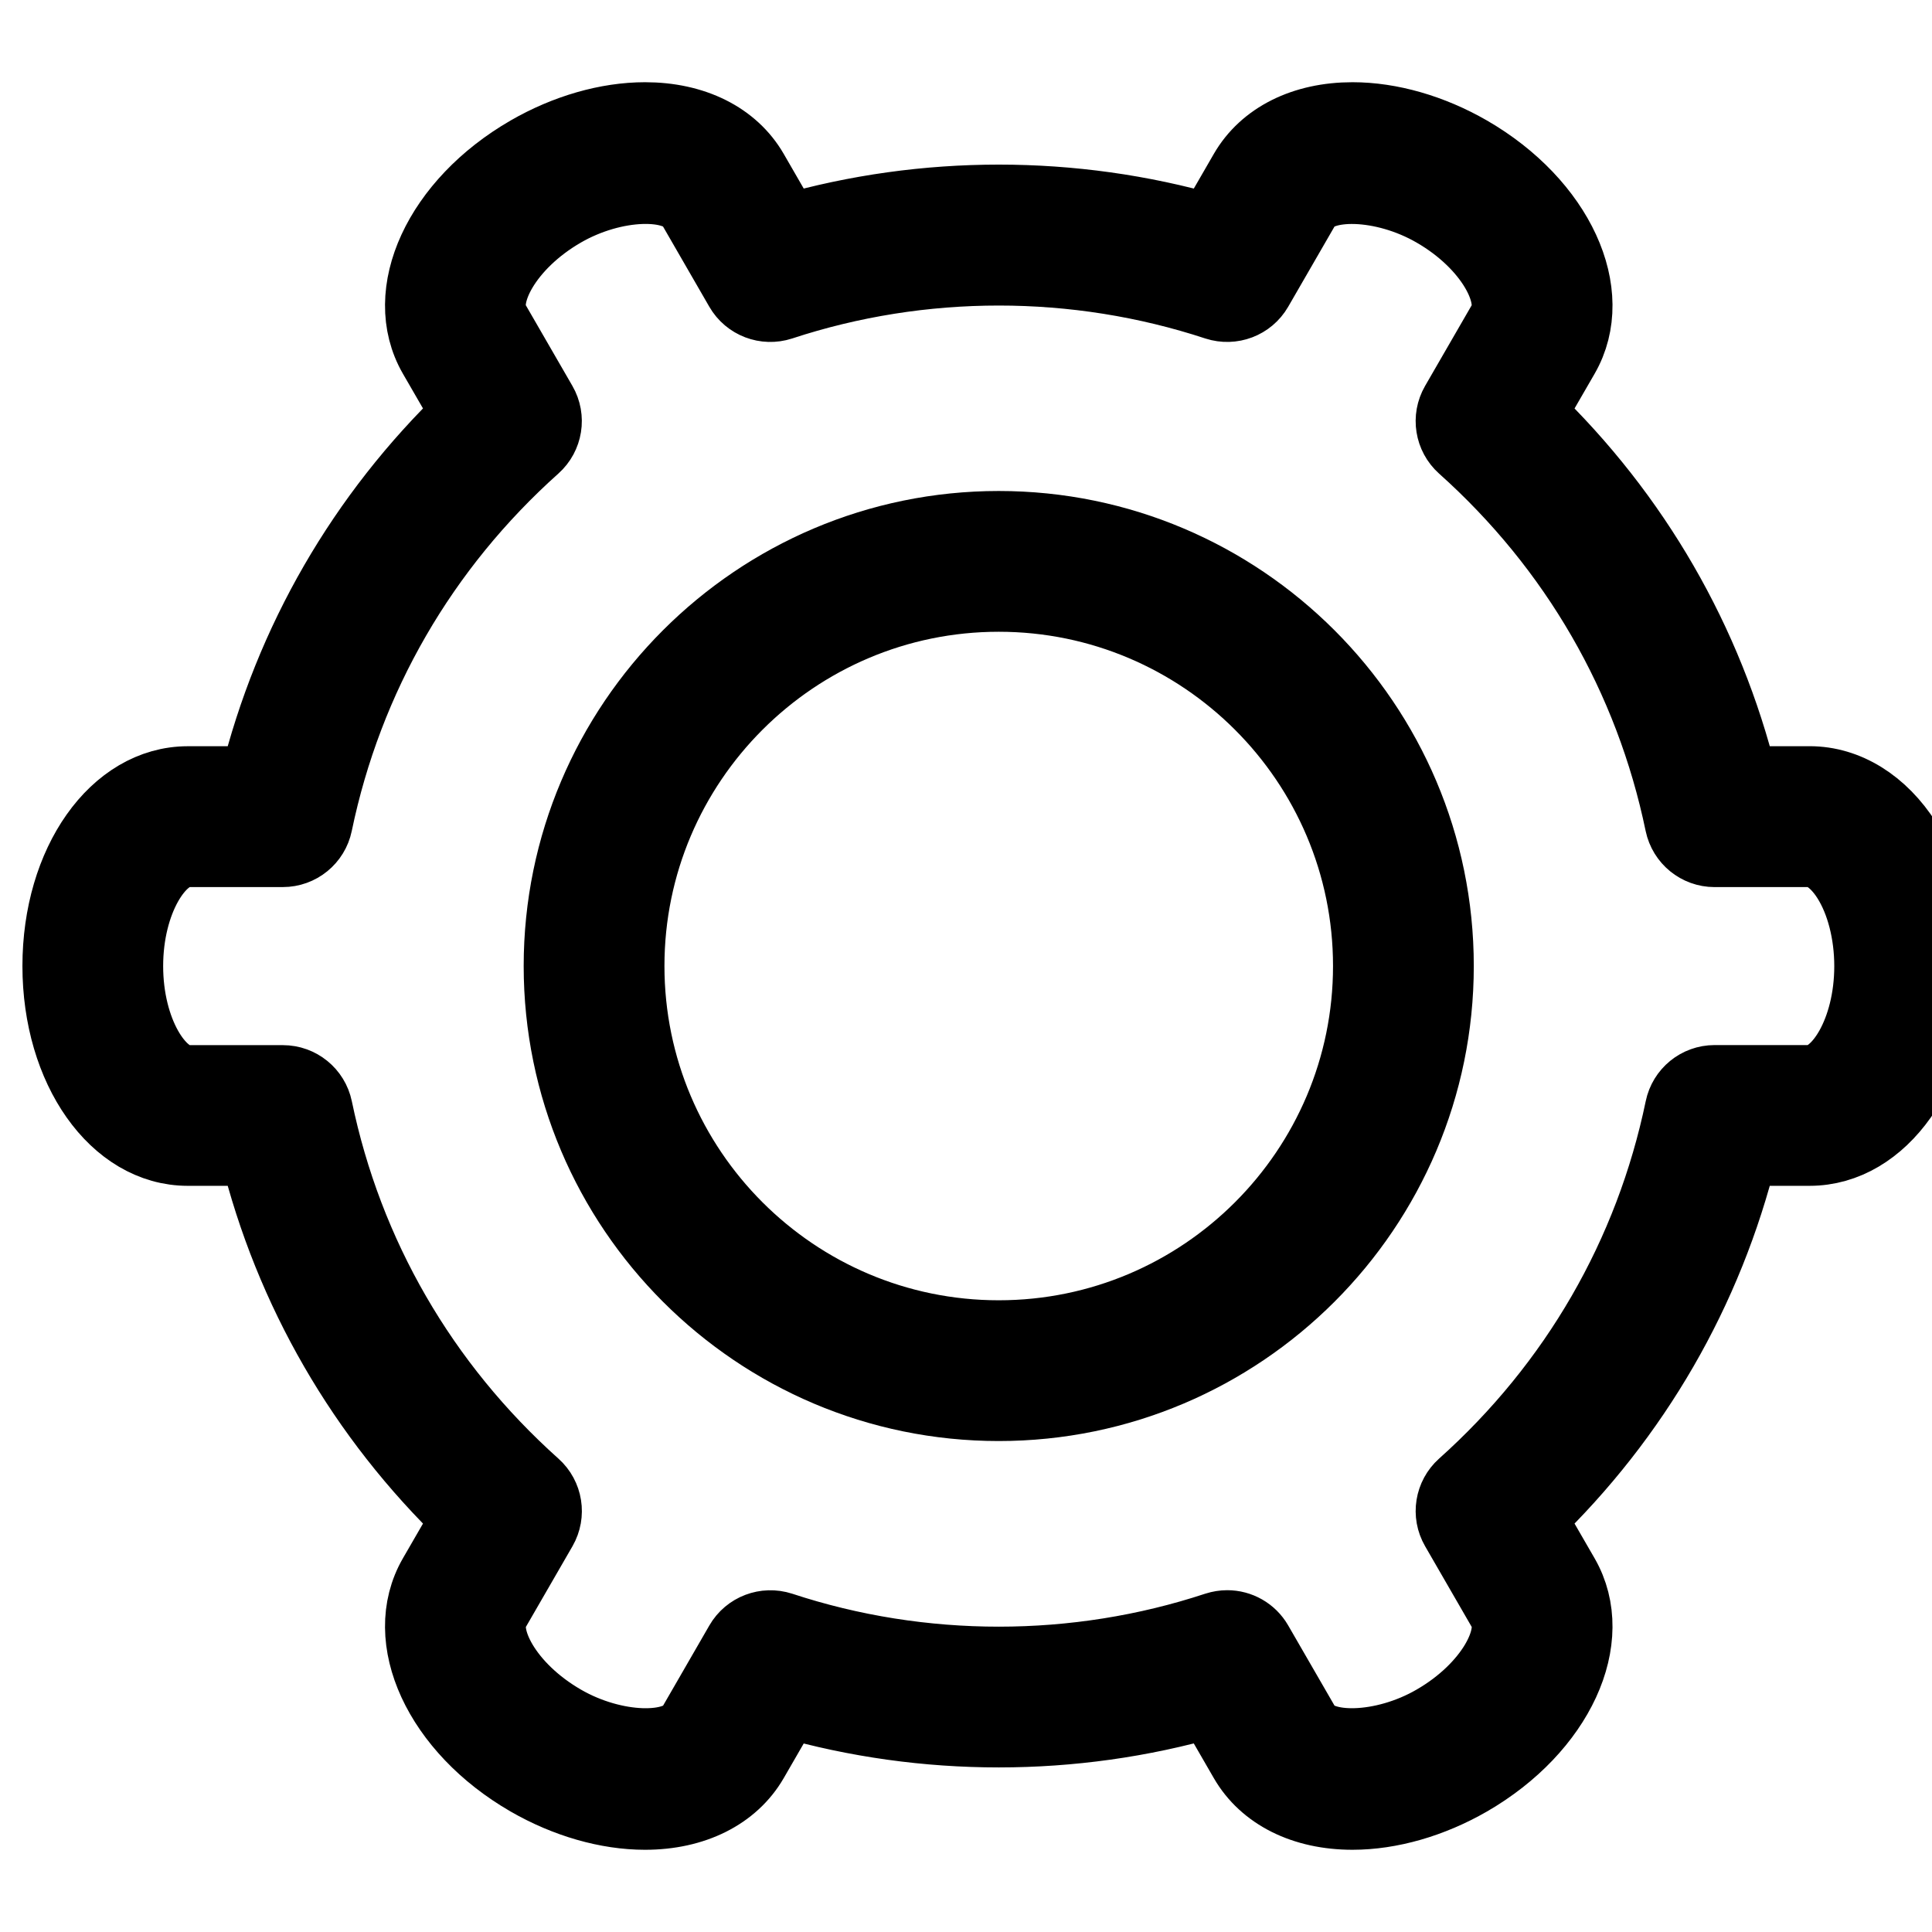
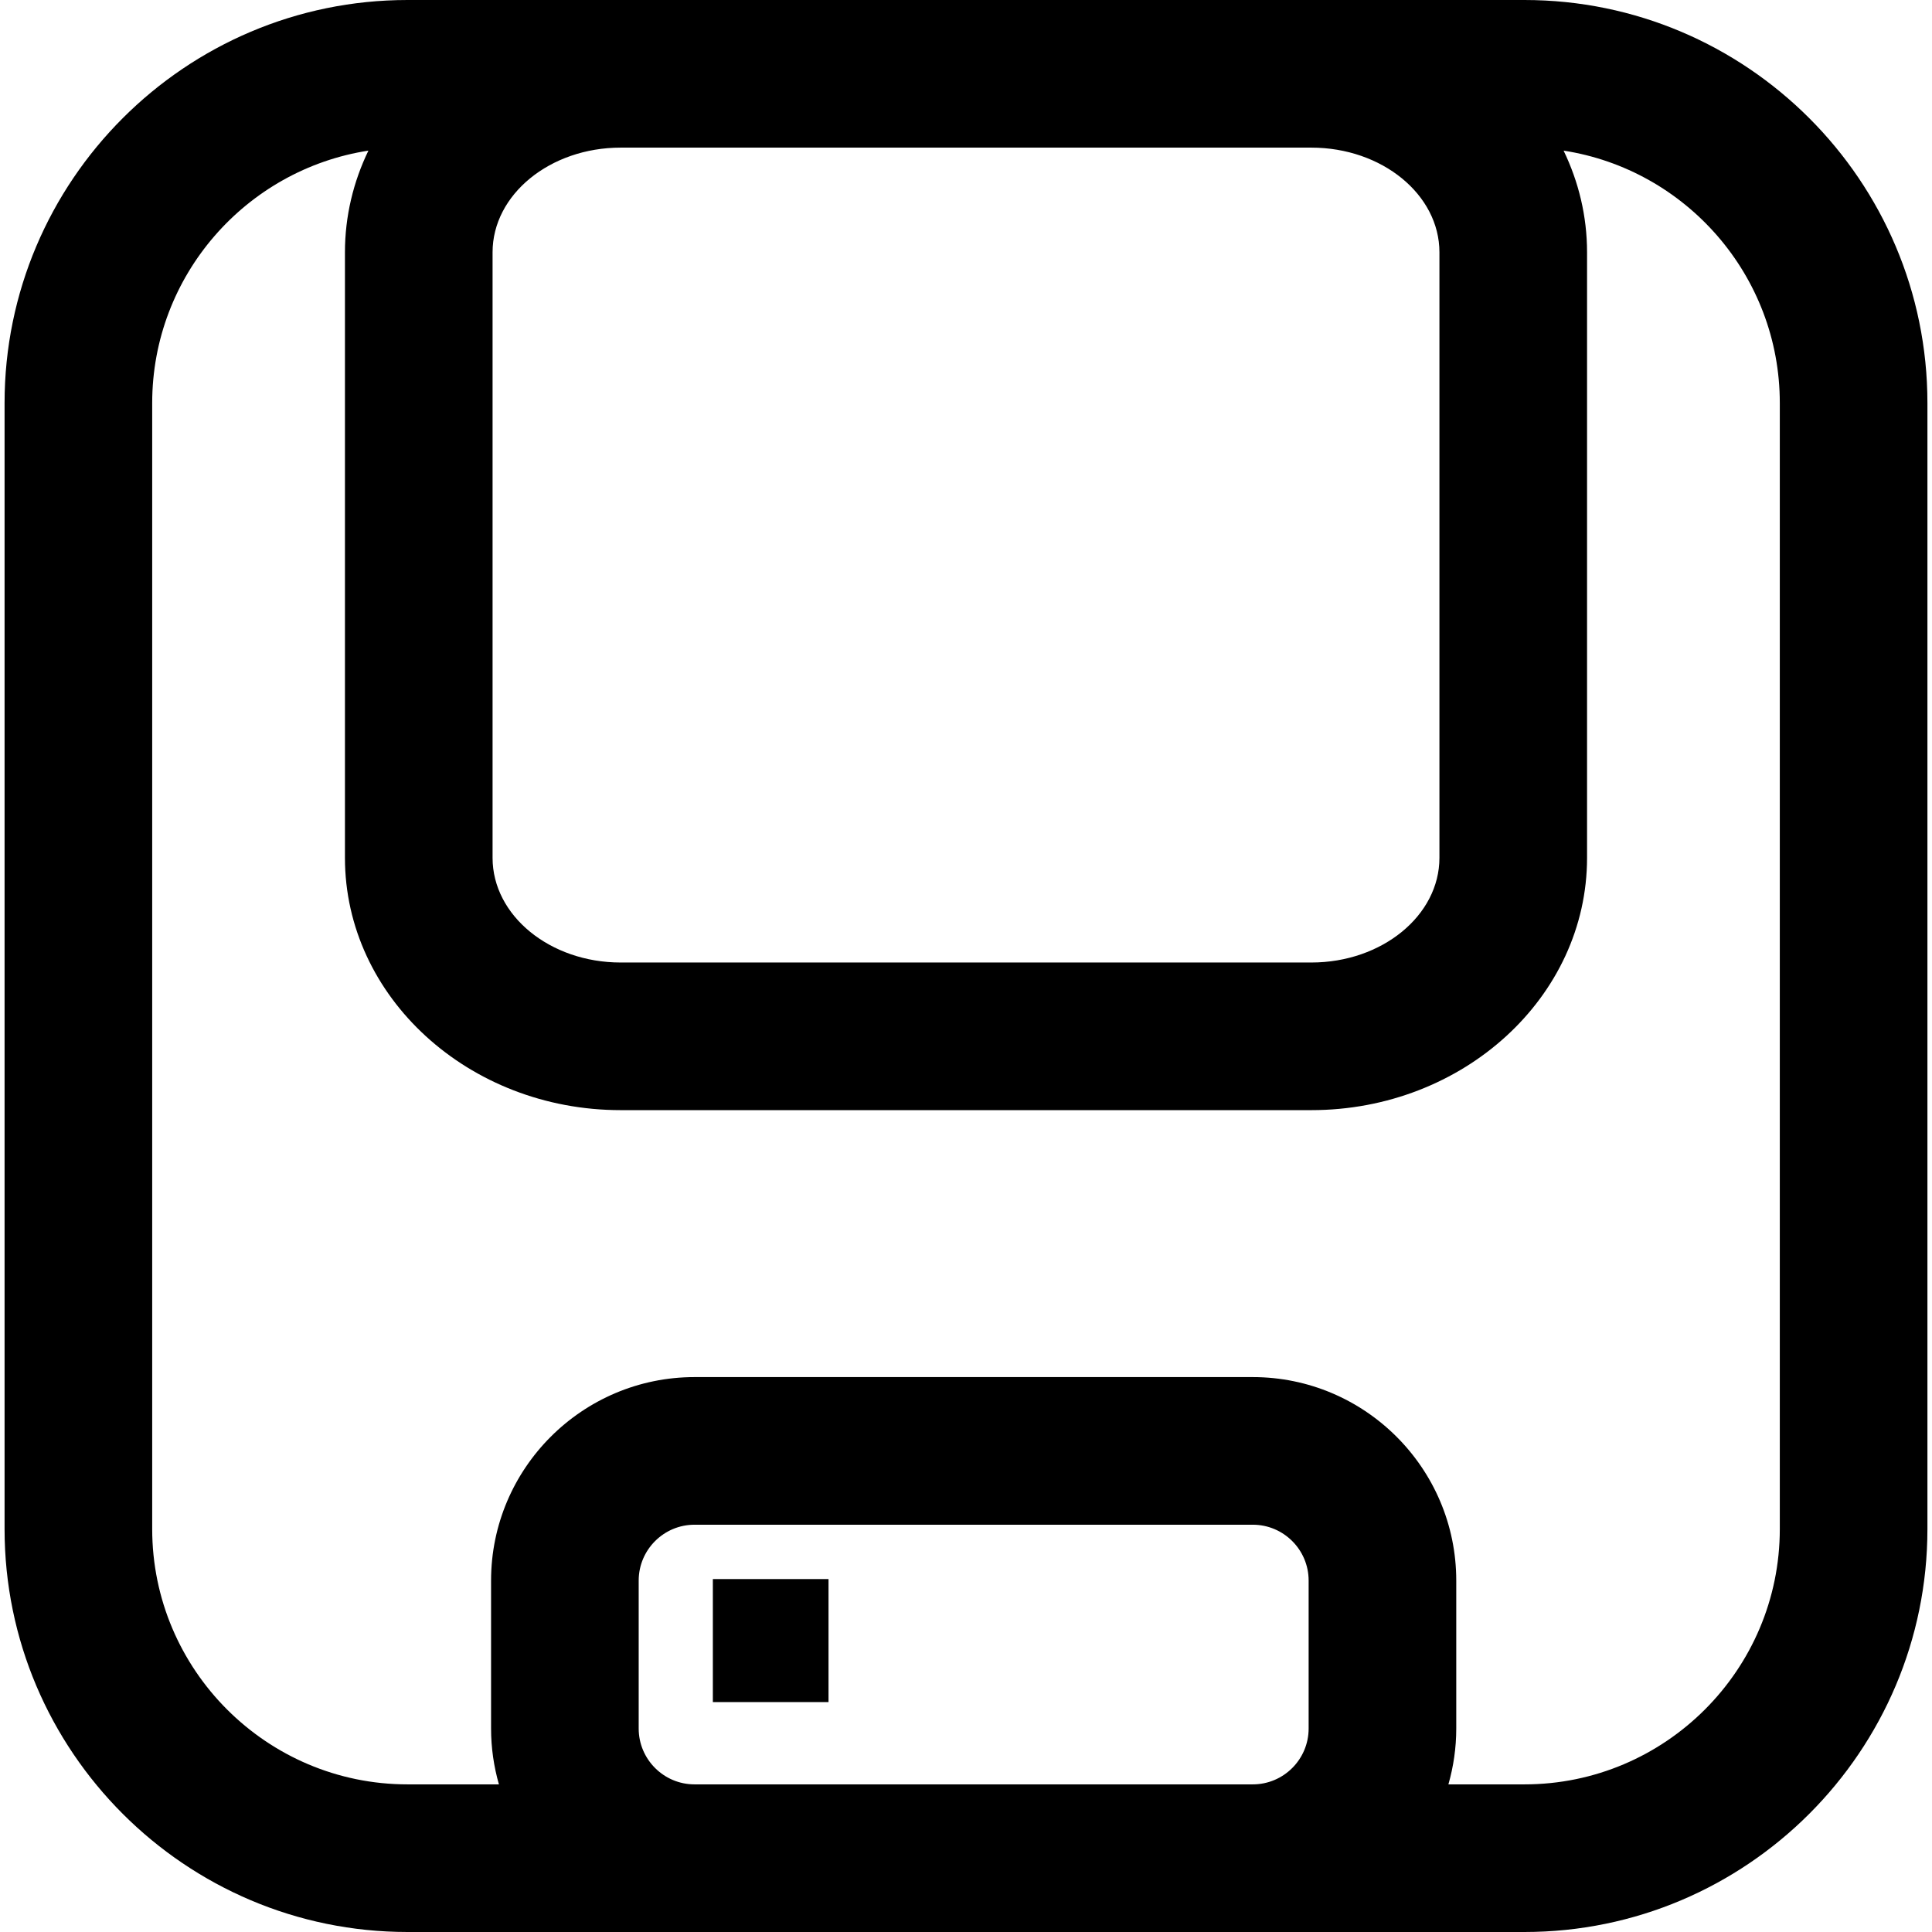
- <svg xmlns="http://www.w3.org/2000/svg" version="1.1" id="Capa_1" x="0px" y="0px" viewBox="0 0 333.488 333.488" style="enable-background:new 0 0 333.488 333.488;" xml:space="preserve">
-   <defs id="defs39" />
-   <g id="g7" />
-   <g id="g9" />
-   <g id="g11" />
-   <g id="g13" />
-   <g id="g15" />
-   <g id="g17" />
-   <g id="g19" />
-   <g id="g21" />
-   <g id="g23" />
-   <g id="g25" />
-   <g id="g27" />
-   <g id="g29" />
-   <g id="g31" />
-   <g id="g33" />
-   <g id="g35" />
-   <g id="g3734" transform="translate(9.871336,4.219501)" style="stroke-width:12;stroke-miterlimit:4;stroke-dasharray:none;stroke:#000000;stroke-opacity:1">
-     <g id="g3690" style="stroke-width:12;stroke-miterlimit:4;stroke-dasharray:none;stroke:#000000;stroke-opacity:1">
-       <g id="g3692" style="stroke-width:12;stroke-miterlimit:4;stroke-dasharray:none;stroke:#000000;stroke-opacity:1">
-         <path id="path3694" d="m 162.523,86.532 c -41.904,0 -76,34.089 -76,75.994 0,41.901 34.096,75.996 76,75.996 41.904,0 76,-34.095 76,-75.996 0,-41.905 -34.096,-75.994 -76,-75.994 z m 0,139.693 c -35.128,0 -63.702,-28.571 -63.702,-63.699 0,-35.122 28.574,-63.696 63.702,-63.696 35.131,0 63.702,28.574 63.702,63.696 0,35.127 -28.571,63.699 -63.702,63.699 z" style="stroke-width:12;stroke-miterlimit:4;stroke-dasharray:none;stroke:#000000;stroke-opacity:1" />
-         <path id="path3696" d="m 302.503,130.583 -11.505,0 c -5.975,-24.202 -18.537,-45.916 -36.587,-63.3 l 5.765,-9.977 c 6.329,-10.965 -0.865,-26.571 -16.382,-35.531 -6.484,-3.738 -13.654,-5.803 -20.206,-5.803 -8.473,0 -15.3,3.419 -18.74,9.37 l -5.759,9.974 c -23.749,-6.83 -49.345,-6.83 -73.121,0 l -5.755,-9.974 c -3.444,-5.957 -10.269,-9.37 -18.744,-9.37 -6.548,0 -13.724,2.065 -20.203,5.803 C 65.752,30.729 58.55,46.33 64.879,57.3 l 5.768,9.977 c -18.065,17.39 -30.615,39.104 -36.593,63.312 l -11.5,0 C 9.908,130.589 0,144.613 0,162.525 0,180.437 9.908,194.47 22.554,194.47 l 11.499,0 c 5.978,24.199 18.534,45.913 36.593,63.303 l -5.768,9.98 c -6.329,10.964 0.874,26.564 16.387,35.523 6.479,3.735 13.655,5.801 20.203,5.801 8.476,0 15.3,-3.423 18.744,-9.367 l 5.755,-9.968 c 23.77,6.827 49.372,6.827 73.115,-0.013 l 5.765,9.98 c 3.44,5.957 10.268,9.367 18.74,9.367 6.552,0 13.722,-2.065 20.206,-5.801 15.517,-8.959 22.711,-24.56 16.382,-35.523 l -5.765,-9.98 c 18.062,-17.39 30.612,-39.104 36.587,-63.303 l 11.493,0 c 12.64,0 22.554,-14.027 22.56,-31.945 0.007,-8.043 -2.041,-15.69 -5.764,-21.539 -4.197,-6.61 -10.321,-10.402 -16.783,-10.402 z m -0.011,51.59 -16.399,0 c -2.918,0 -5.428,2.054 -6.017,4.906 -5.23,25.196 -18.212,47.653 -37.536,64.941 -2.168,1.94 -2.684,5.141 -1.225,7.656 l 8.215,14.226 c 2.432,4.203 -2.145,13.103 -11.884,18.723 -8.779,5.092 -19.636,5.272 -22.146,0.938 l -8.215,-14.22 c -1.123,-1.946 -3.177,-3.075 -5.32,-3.075 -0.643,0 -1.297,0.108 -1.928,0.307 -24.205,7.98 -50.771,7.992 -75.018,0.006 -2.759,-0.889 -5.786,0.24 -7.248,2.769 l -8.202,14.214 c -2.504,4.335 -13.352,4.154 -22.149,-0.932 -9.74,-5.62 -14.309,-14.52 -11.886,-18.723 l 8.214,-14.226 c 1.45,-2.521 0.94,-5.716 -1.222,-7.649 -19.332,-17.294 -32.314,-39.752 -37.542,-64.948 -0.594,-2.853 -3.11,-4.899 -6.02,-4.899 l -16.416,0 c -4.837,0 -10.256,-8.401 -10.256,-19.648 0,-11.241 5.419,-19.639 10.256,-19.639 l 16.405,0 c 2.916,0 5.432,-2.047 6.02,-4.902 5.233,-25.208 18.215,-47.667 37.539,-64.948 2.17,-1.939 2.681,-5.137 1.225,-7.656 L 75.523,51.172 c -2.429,-4.207 2.147,-13.105 11.886,-18.726 8.797,-5.083 19.639,-5.269 22.149,-0.934 l 8.203,14.216 c 1.456,2.528 4.488,3.672 7.248,2.774 24.232,-7.974 50.801,-7.974 75.03,0 2.769,0.892 5.783,-0.24 7.248,-2.768 L 215.5,31.51 c 2.504,-4.32 13.354,-4.144 22.146,0.942 9.739,5.618 14.304,14.523 11.878,18.729 l -8.215,14.222 c -1.453,2.522 -0.938,5.716 1.225,7.656 19.323,17.282 32.306,39.74 37.53,64.945 0.601,2.852 3.11,4.9 6.022,4.9 l 16.411,0 c 2.174,0 4.504,1.714 6.413,4.71 2.438,3.843 3.837,9.284 3.837,14.94 10e-4,11.218 -5.421,19.619 -10.255,19.619 z" style="stroke-width:12;stroke-miterlimit:4;stroke-dasharray:none;stroke:#000000;stroke-opacity:1" />
-       </g>
-     </g>
-     <g id="g3698" style="stroke-width:12;stroke-miterlimit:4;stroke-dasharray:none;stroke:#000000;stroke-opacity:1" />
-     <g id="g3700" style="stroke-width:12;stroke-miterlimit:4;stroke-dasharray:none;stroke:#000000;stroke-opacity:1" />
-     <g id="g3702" style="stroke-width:12;stroke-miterlimit:4;stroke-dasharray:none;stroke:#000000;stroke-opacity:1" />
-     <g id="g3704" style="stroke-width:12;stroke-miterlimit:4;stroke-dasharray:none;stroke:#000000;stroke-opacity:1" />
-     <g id="g3706" style="stroke-width:12;stroke-miterlimit:4;stroke-dasharray:none;stroke:#000000;stroke-opacity:1" />
-     <g id="g3708" style="stroke-width:12;stroke-miterlimit:4;stroke-dasharray:none;stroke:#000000;stroke-opacity:1" />
-     <g id="g3710" style="stroke-width:12;stroke-miterlimit:4;stroke-dasharray:none;stroke:#000000;stroke-opacity:1" />
-     <g id="g3712" style="stroke-width:12;stroke-miterlimit:4;stroke-dasharray:none;stroke:#000000;stroke-opacity:1" />
-     <g id="g3714" style="stroke-width:12;stroke-miterlimit:4;stroke-dasharray:none;stroke:#000000;stroke-opacity:1" />
-     <g id="g3716" style="stroke-width:12;stroke-miterlimit:4;stroke-dasharray:none;stroke:#000000;stroke-opacity:1" />
-     <g id="g3718" style="stroke-width:12;stroke-miterlimit:4;stroke-dasharray:none;stroke:#000000;stroke-opacity:1" />
-     <g id="g3720" style="stroke-width:12;stroke-miterlimit:4;stroke-dasharray:none;stroke:#000000;stroke-opacity:1" />
-     <g id="g3722" style="stroke-width:12;stroke-miterlimit:4;stroke-dasharray:none;stroke:#000000;stroke-opacity:1" />
-     <g id="g3724" style="stroke-width:12;stroke-miterlimit:4;stroke-dasharray:none;stroke:#000000;stroke-opacity:1" />
-     <g id="g3726" style="stroke-width:12;stroke-miterlimit:4;stroke-dasharray:none;stroke:#000000;stroke-opacity:1" />
+ <svg xmlns="http://www.w3.org/2000/svg" version="1.1" id="Capa_1" x="0px" y="0px" viewBox="0 0 392.62 392.62" style="enable-background:new 0 0 392.62 392.62;" xml:space="preserve">
+   <g>
+     <rect x="144.866" y="320.897" width="23.505" height="25" />
+     <path d="M309.795,0H266.49H126.131H82.825C37.667,0,0.929,36.738,0.929,81.896v228.828c0,45.158,36.738,81.896,81.896,81.896h58.32   h113.443h55.206c45.157,0,81.896-36.738,81.896-81.896V81.896C391.691,36.738,354.952,0,309.795,0z M266.49,30   c14.354,0,26.03,9.542,26.03,21.27V174.33c0,11.729-11.677,21.271-26.03,21.271H126.131c-14.354,0-26.031-9.542-26.031-21.271   V51.27c0-11.728,11.678-21.27,26.031-21.27H266.49z M141.146,362.62c-6.259,0-11.352-5.092-11.352-11.351v-30.066   c0-6.259,5.093-11.351,11.352-11.351h113.443c6.259,0,11.351,5.092,11.351,11.351v30.066c0,6.259-5.092,11.351-11.351,11.351   H141.146z M361.691,310.724c0,28.616-23.28,51.896-51.896,51.896h-15.452c1.032-3.61,1.597-7.414,1.597-11.351v-30.066   c0-22.801-18.55-41.351-41.351-41.351H141.146c-22.802,0-41.352,18.55-41.352,41.351v30.066c0,3.937,0.565,7.742,1.597,11.351   H82.825c-28.616,0-51.896-23.28-51.896-51.896V81.896c0-25.91,19.087-47.444,43.938-51.285C71.811,36.935,70.1,43.921,70.1,51.27   V174.33c0,28.271,25.136,51.271,56.031,51.271H266.49c30.896,0,56.03-23,56.03-51.271V51.27c0-7.348-1.711-14.334-4.767-20.659   c24.851,3.841,43.938,25.375,43.938,51.285V310.724z" />
  </g>
+   <g>
+ </g>
+   <g>
+ </g>
+   <g>
+ </g>
+   <g>
+ </g>
+   <g>
+ </g>
+   <g>
+ </g>
+   <g>
+ </g>
+   <g>
+ </g>
+   <g>
+ </g>
+   <g>
+ </g>
+   <g>
+ </g>
+   <g>
+ </g>
+   <g>
+ </g>
+   <g>
+ </g>
+   <g>
+ </g>
</svg>
